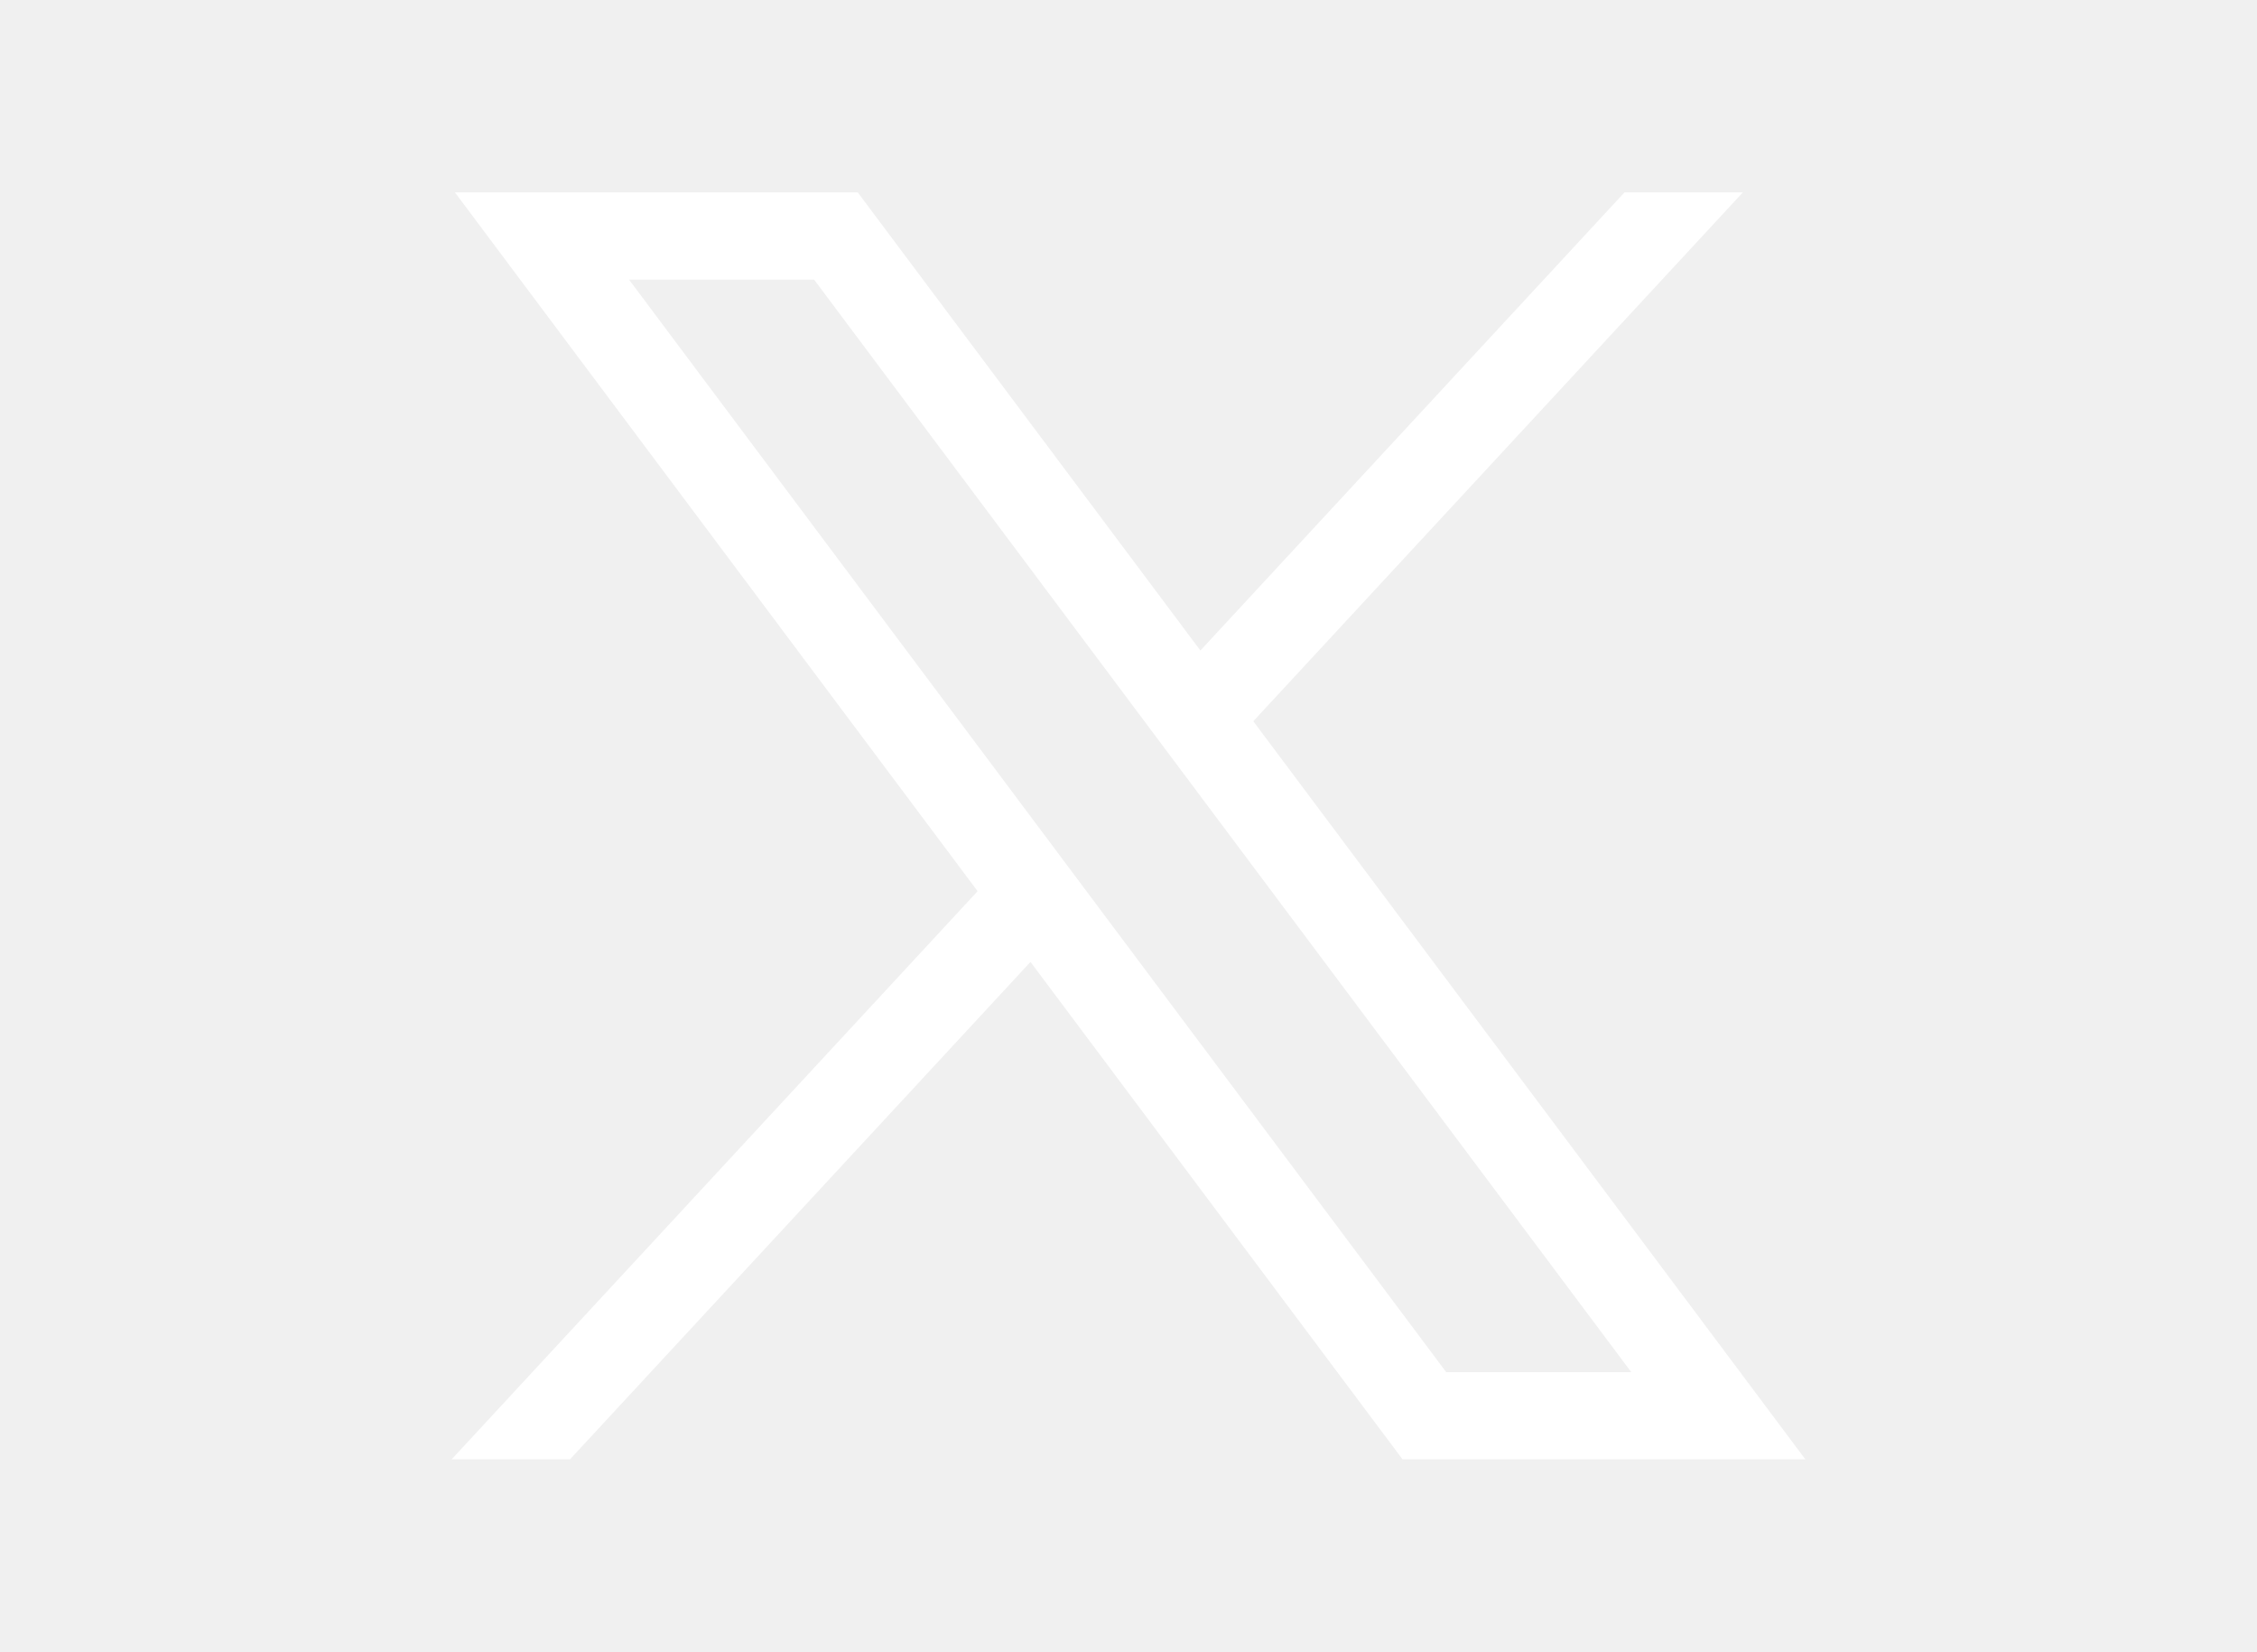
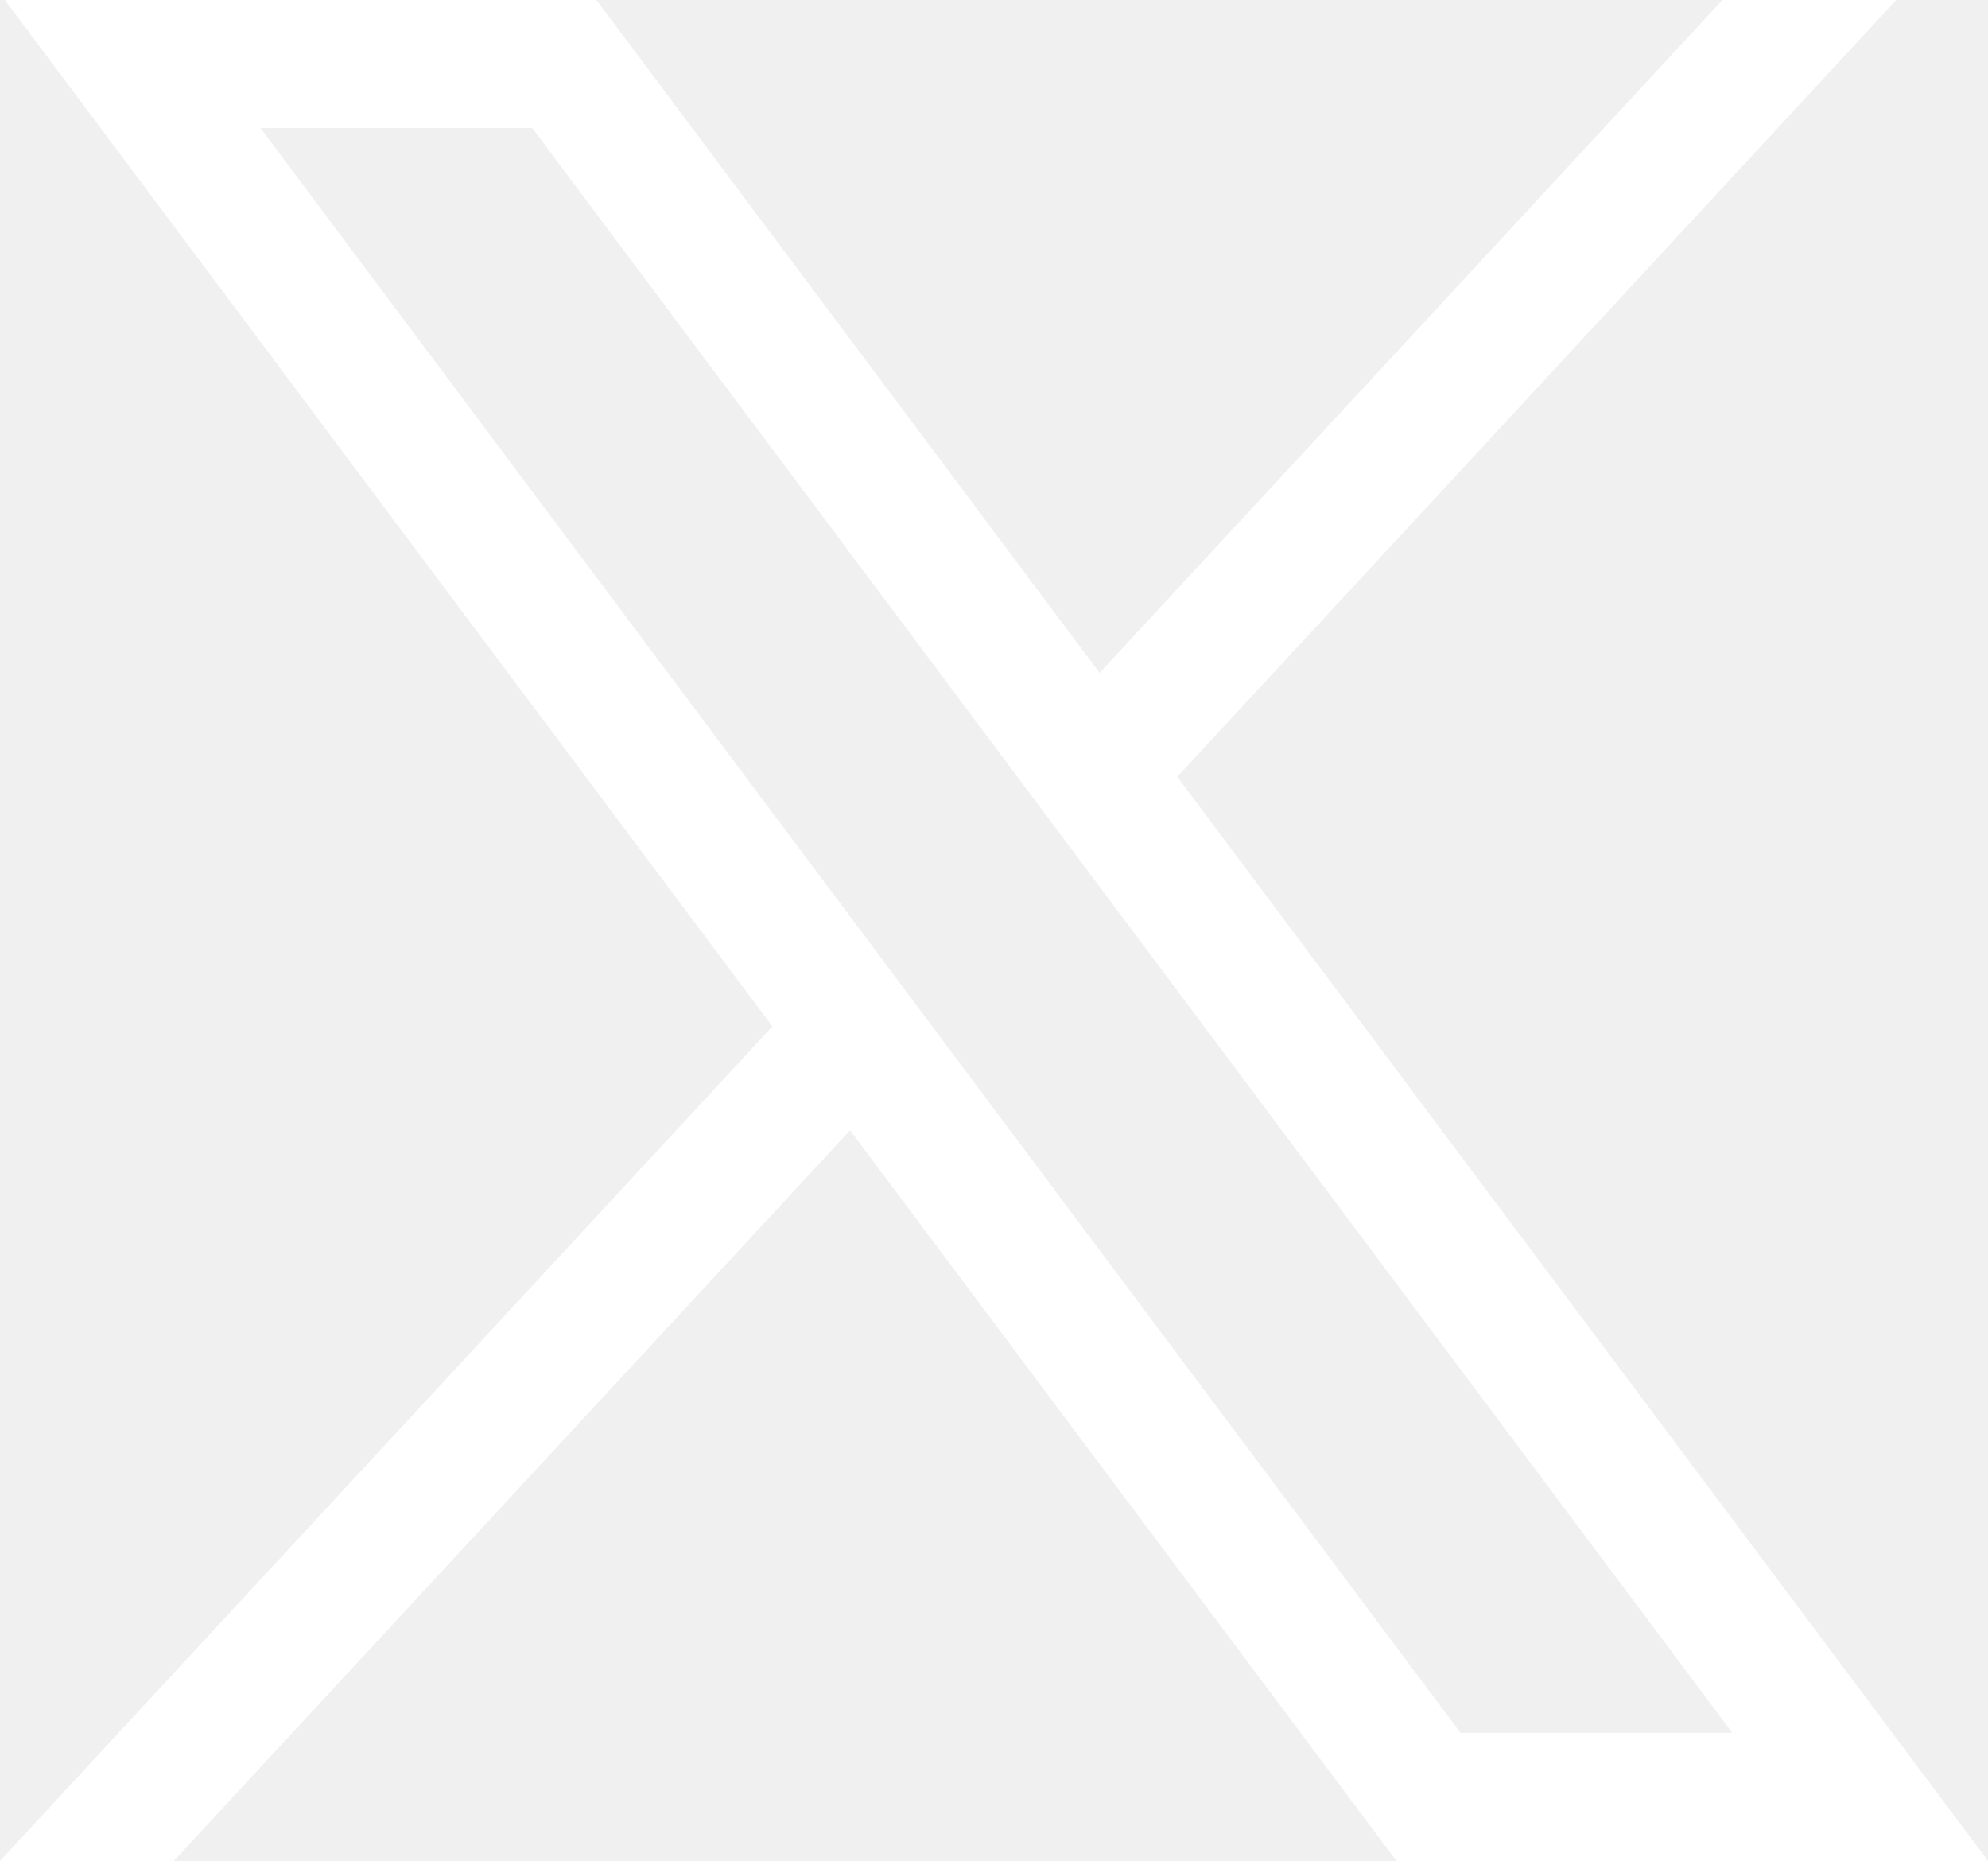
- <svg xmlns="http://www.w3.org/2000/svg" version="1.1" id="svg5" x="0px" y="0px" viewBox="0 0 1668.56 1221.19" style="enable-background:new 0 0 1668.56 1221.19;" xml:space="preserve">
+ <svg xmlns="http://www.w3.org/2000/svg" version="1.1" id="svg5" x="0px" y="0px" style="enable-background:new 0 0 1668.56 1221.19;" xml:space="preserve" viewBox="333.89 142.25 1000.78 936.69">
  <g id="layer1" transform="translate(52.39009,-25.0586)">
    <path id="path1009" d="M283.94,167.31l386.39,516.64L281.5,1104h87.51l340.42-367.76L984.48,1104h297.8L874.15,558.3l361.92-390.99   h-87.51l-313.51,338.7l-253.31-338.7H283.94z M412.63,231.77h136.81l604.13,807.76h-136.81L412.63,231.77z" fill="#ffffff" />
  </g>
</svg>
